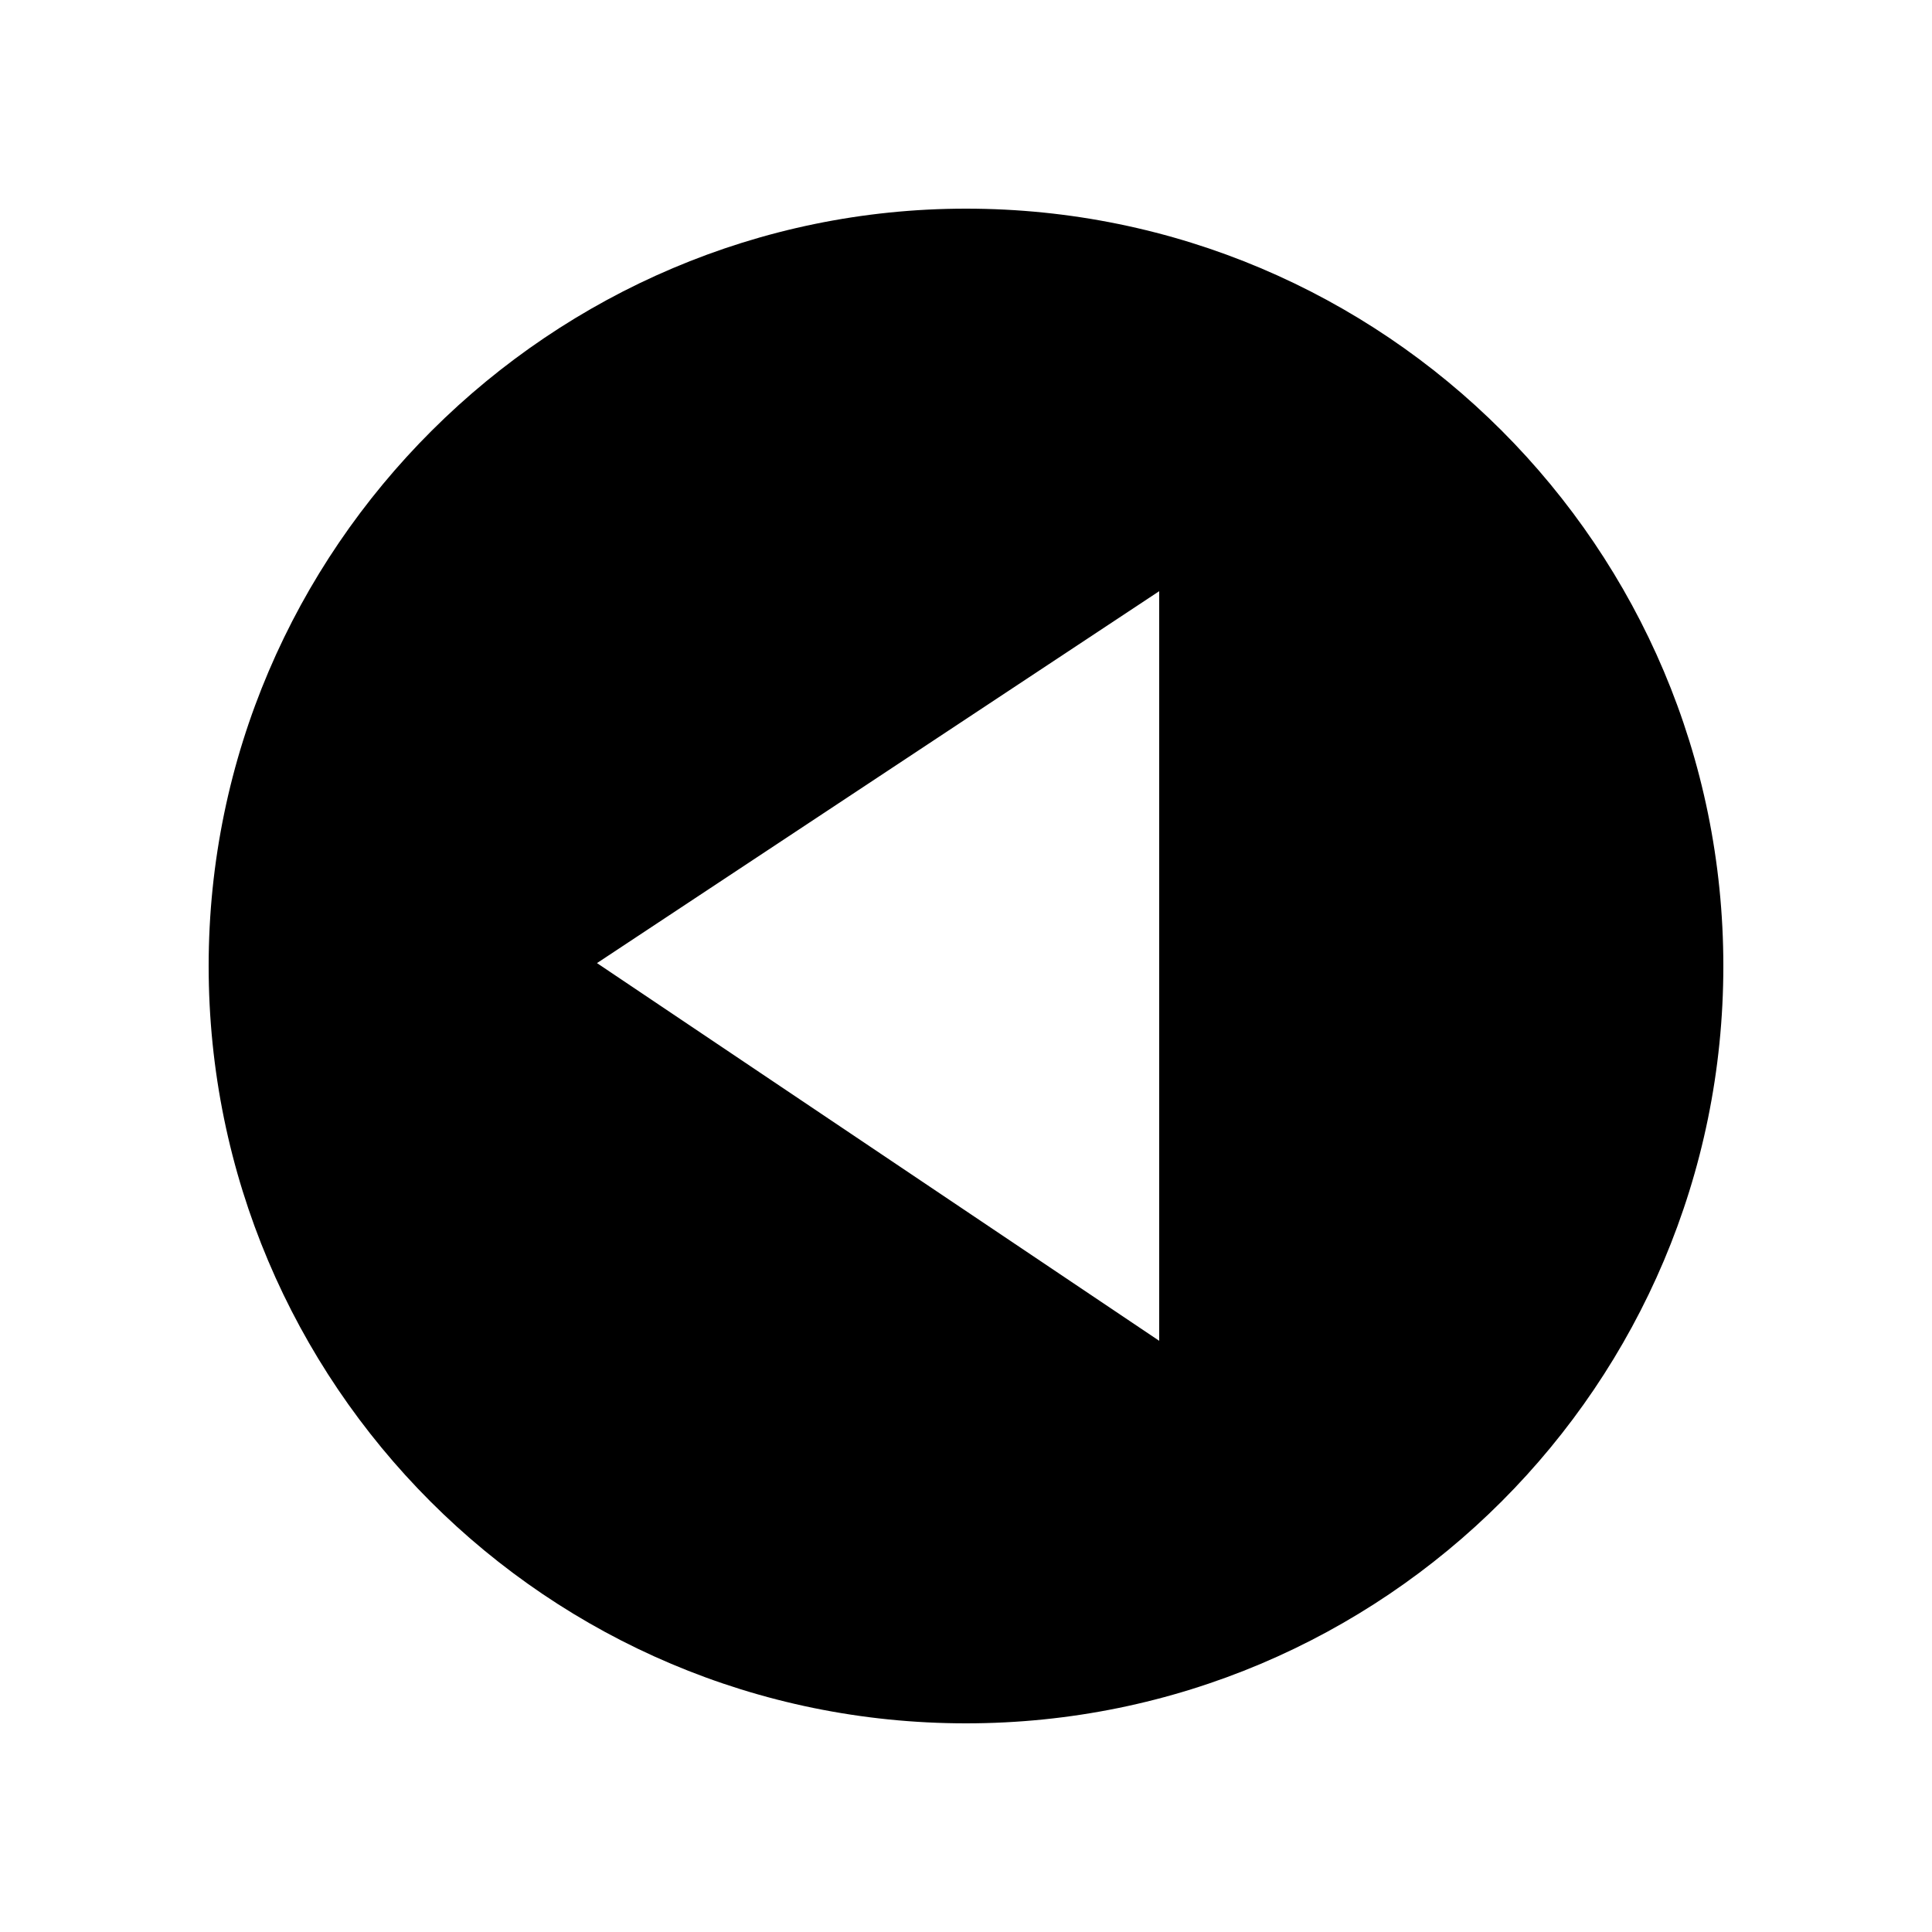
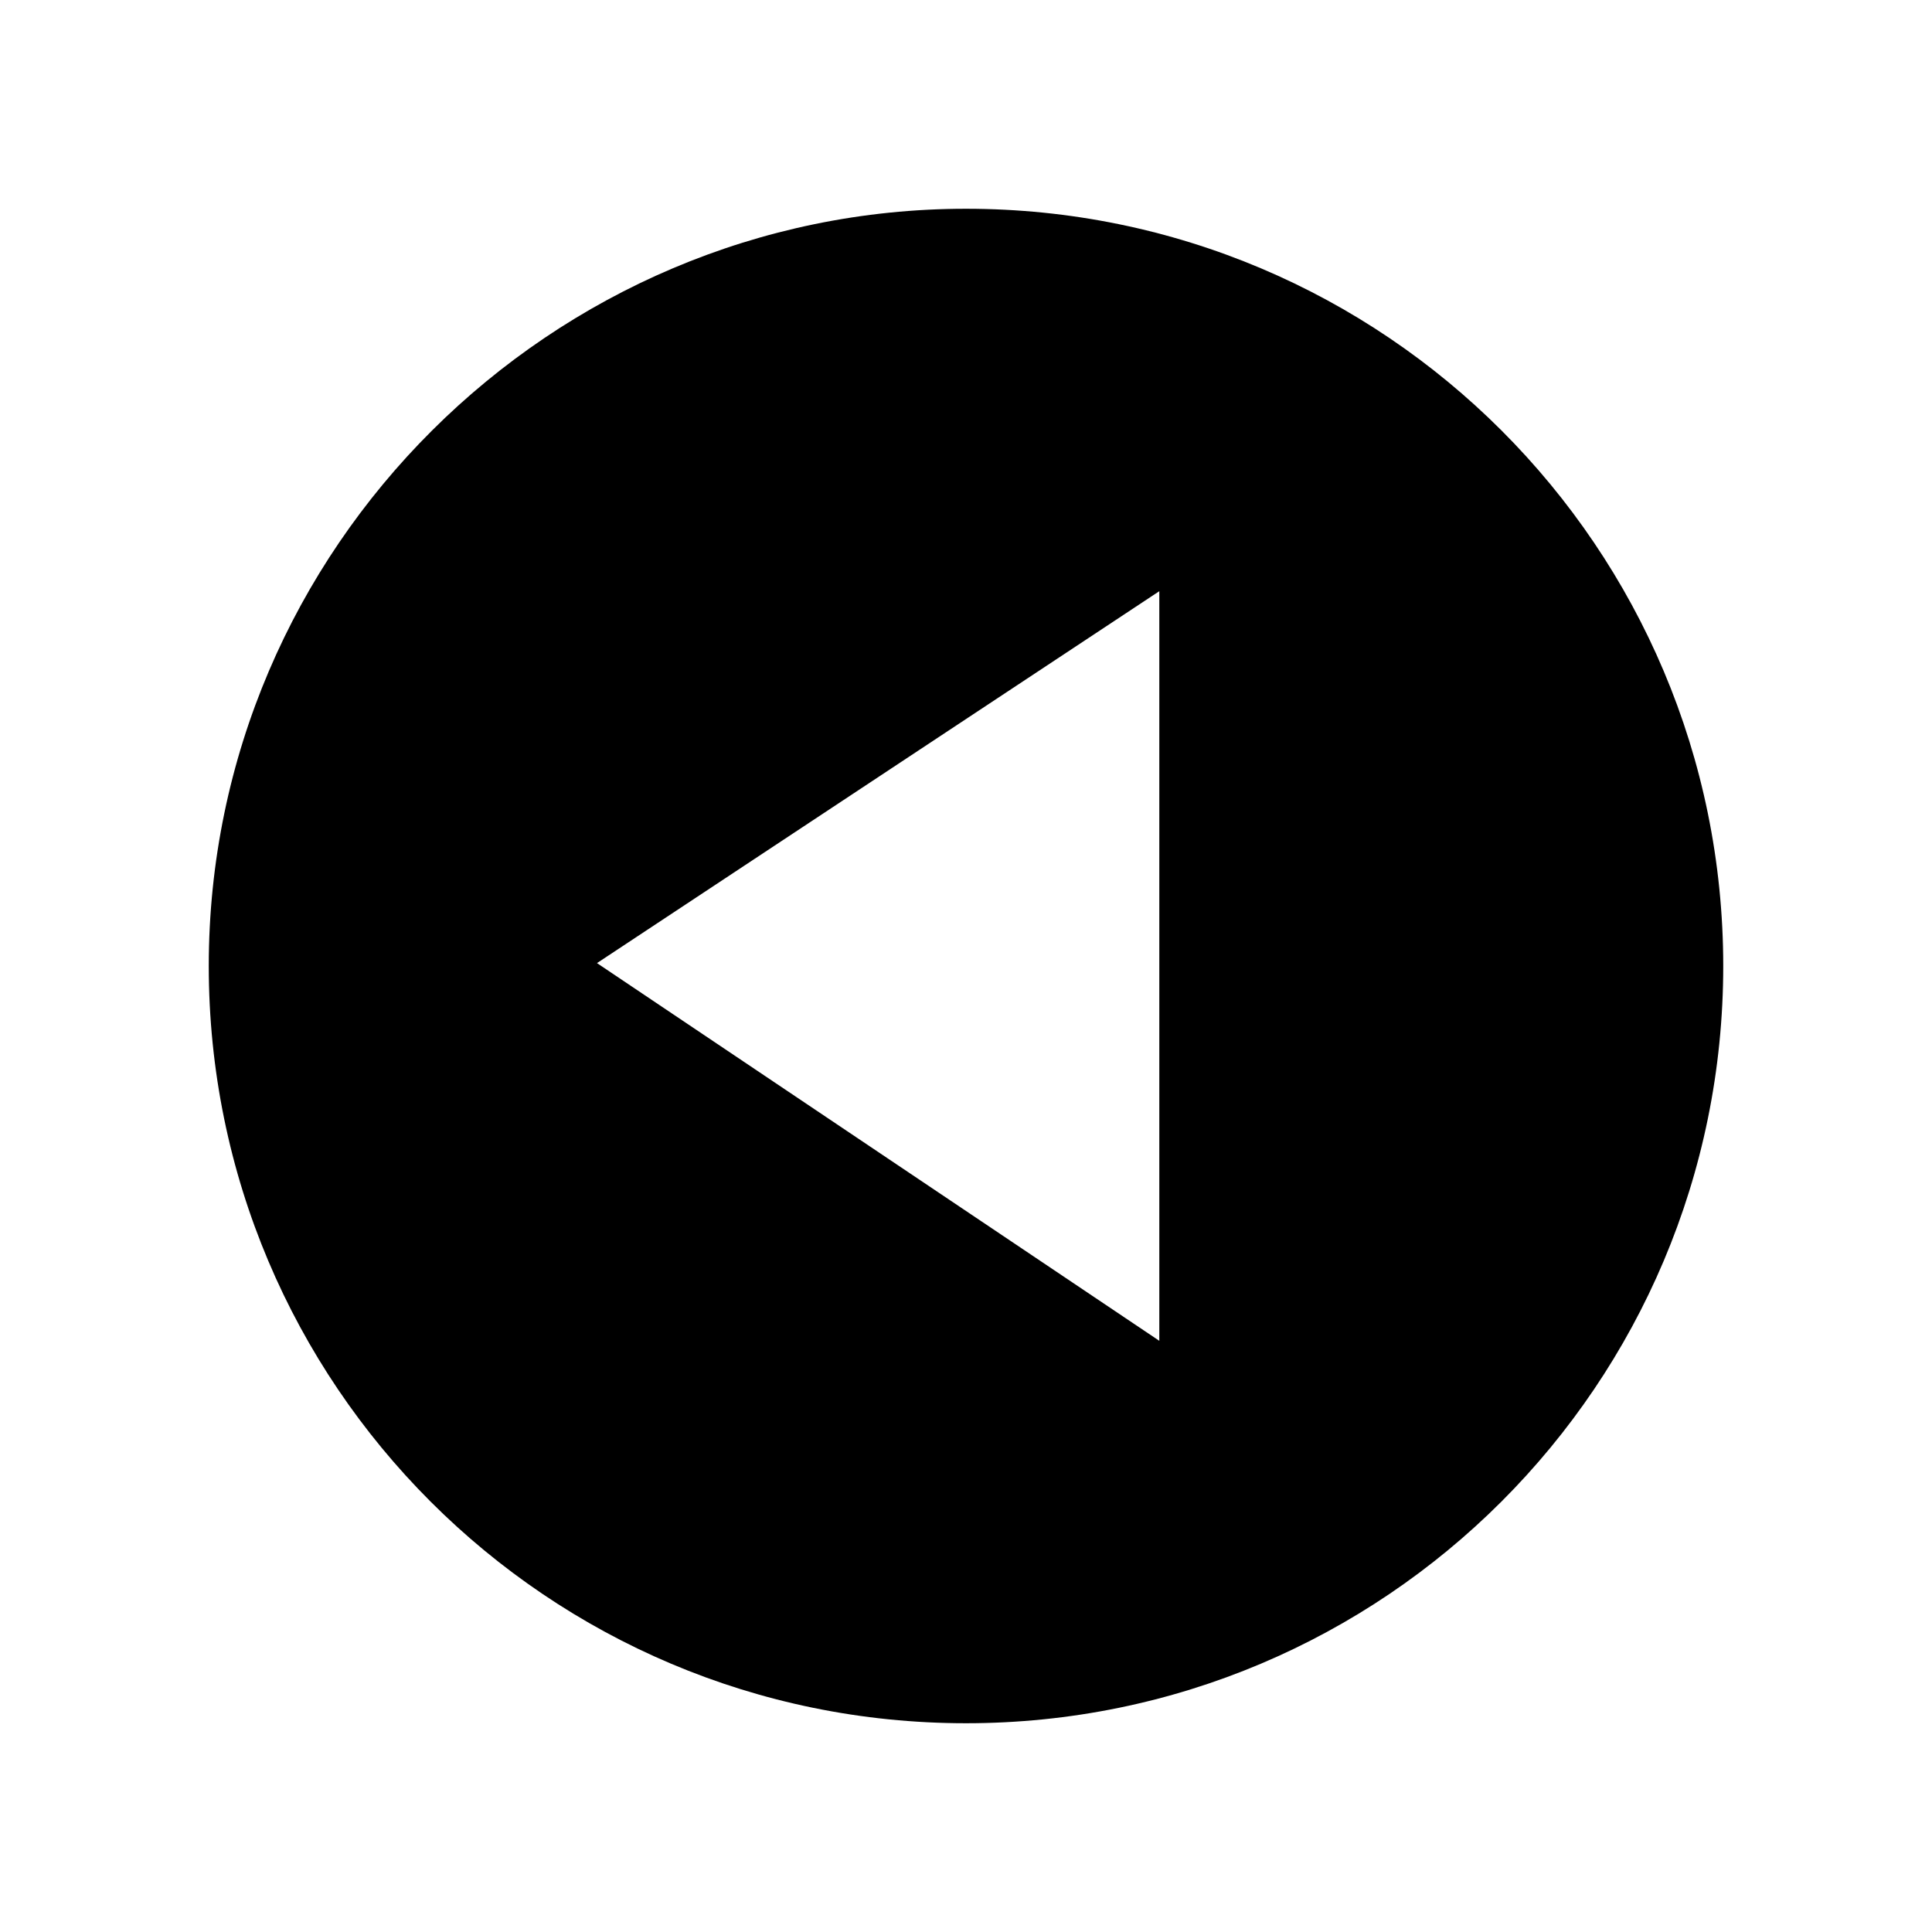
- <svg xmlns="http://www.w3.org/2000/svg" version="1.1" width="20" height="20" viewBox="0 0 20 20">
-   <path d="M10 2.16c4.33 0 7.84 3.51 7.84 7.84s-3.51 7.84-7.84 7.84-7.84-3.51-7.84-7.84 3.55-7.84 7.84-7.84zM12 13.88v-7.76l-5.82 3.85z" />
+ <svg xmlns="http://www.w3.org/2000/svg" width="24px" height="24px" viewBox="0 0 18 18" version="1.1">
+   <g id="surface1">
+     <path style=" stroke:none;fill-rule:nonzero;fill:rgb(0%,0%,0%);fill-opacity:1;" d="M 9 1.945 C 12.898 1.945 16.055 5.102 16.055 9 C 16.055 12.898 12.898 16.055 9 16.055 C 5.102 16.055 1.945 12.898 1.945 9 C 1.945 5.102 5.141 1.945 9 1.945 Z M 10.801 12.492 L 10.801 5.508 L 5.562 8.973 Z M 10.801 12.492 " />
+   </g>
</svg>
